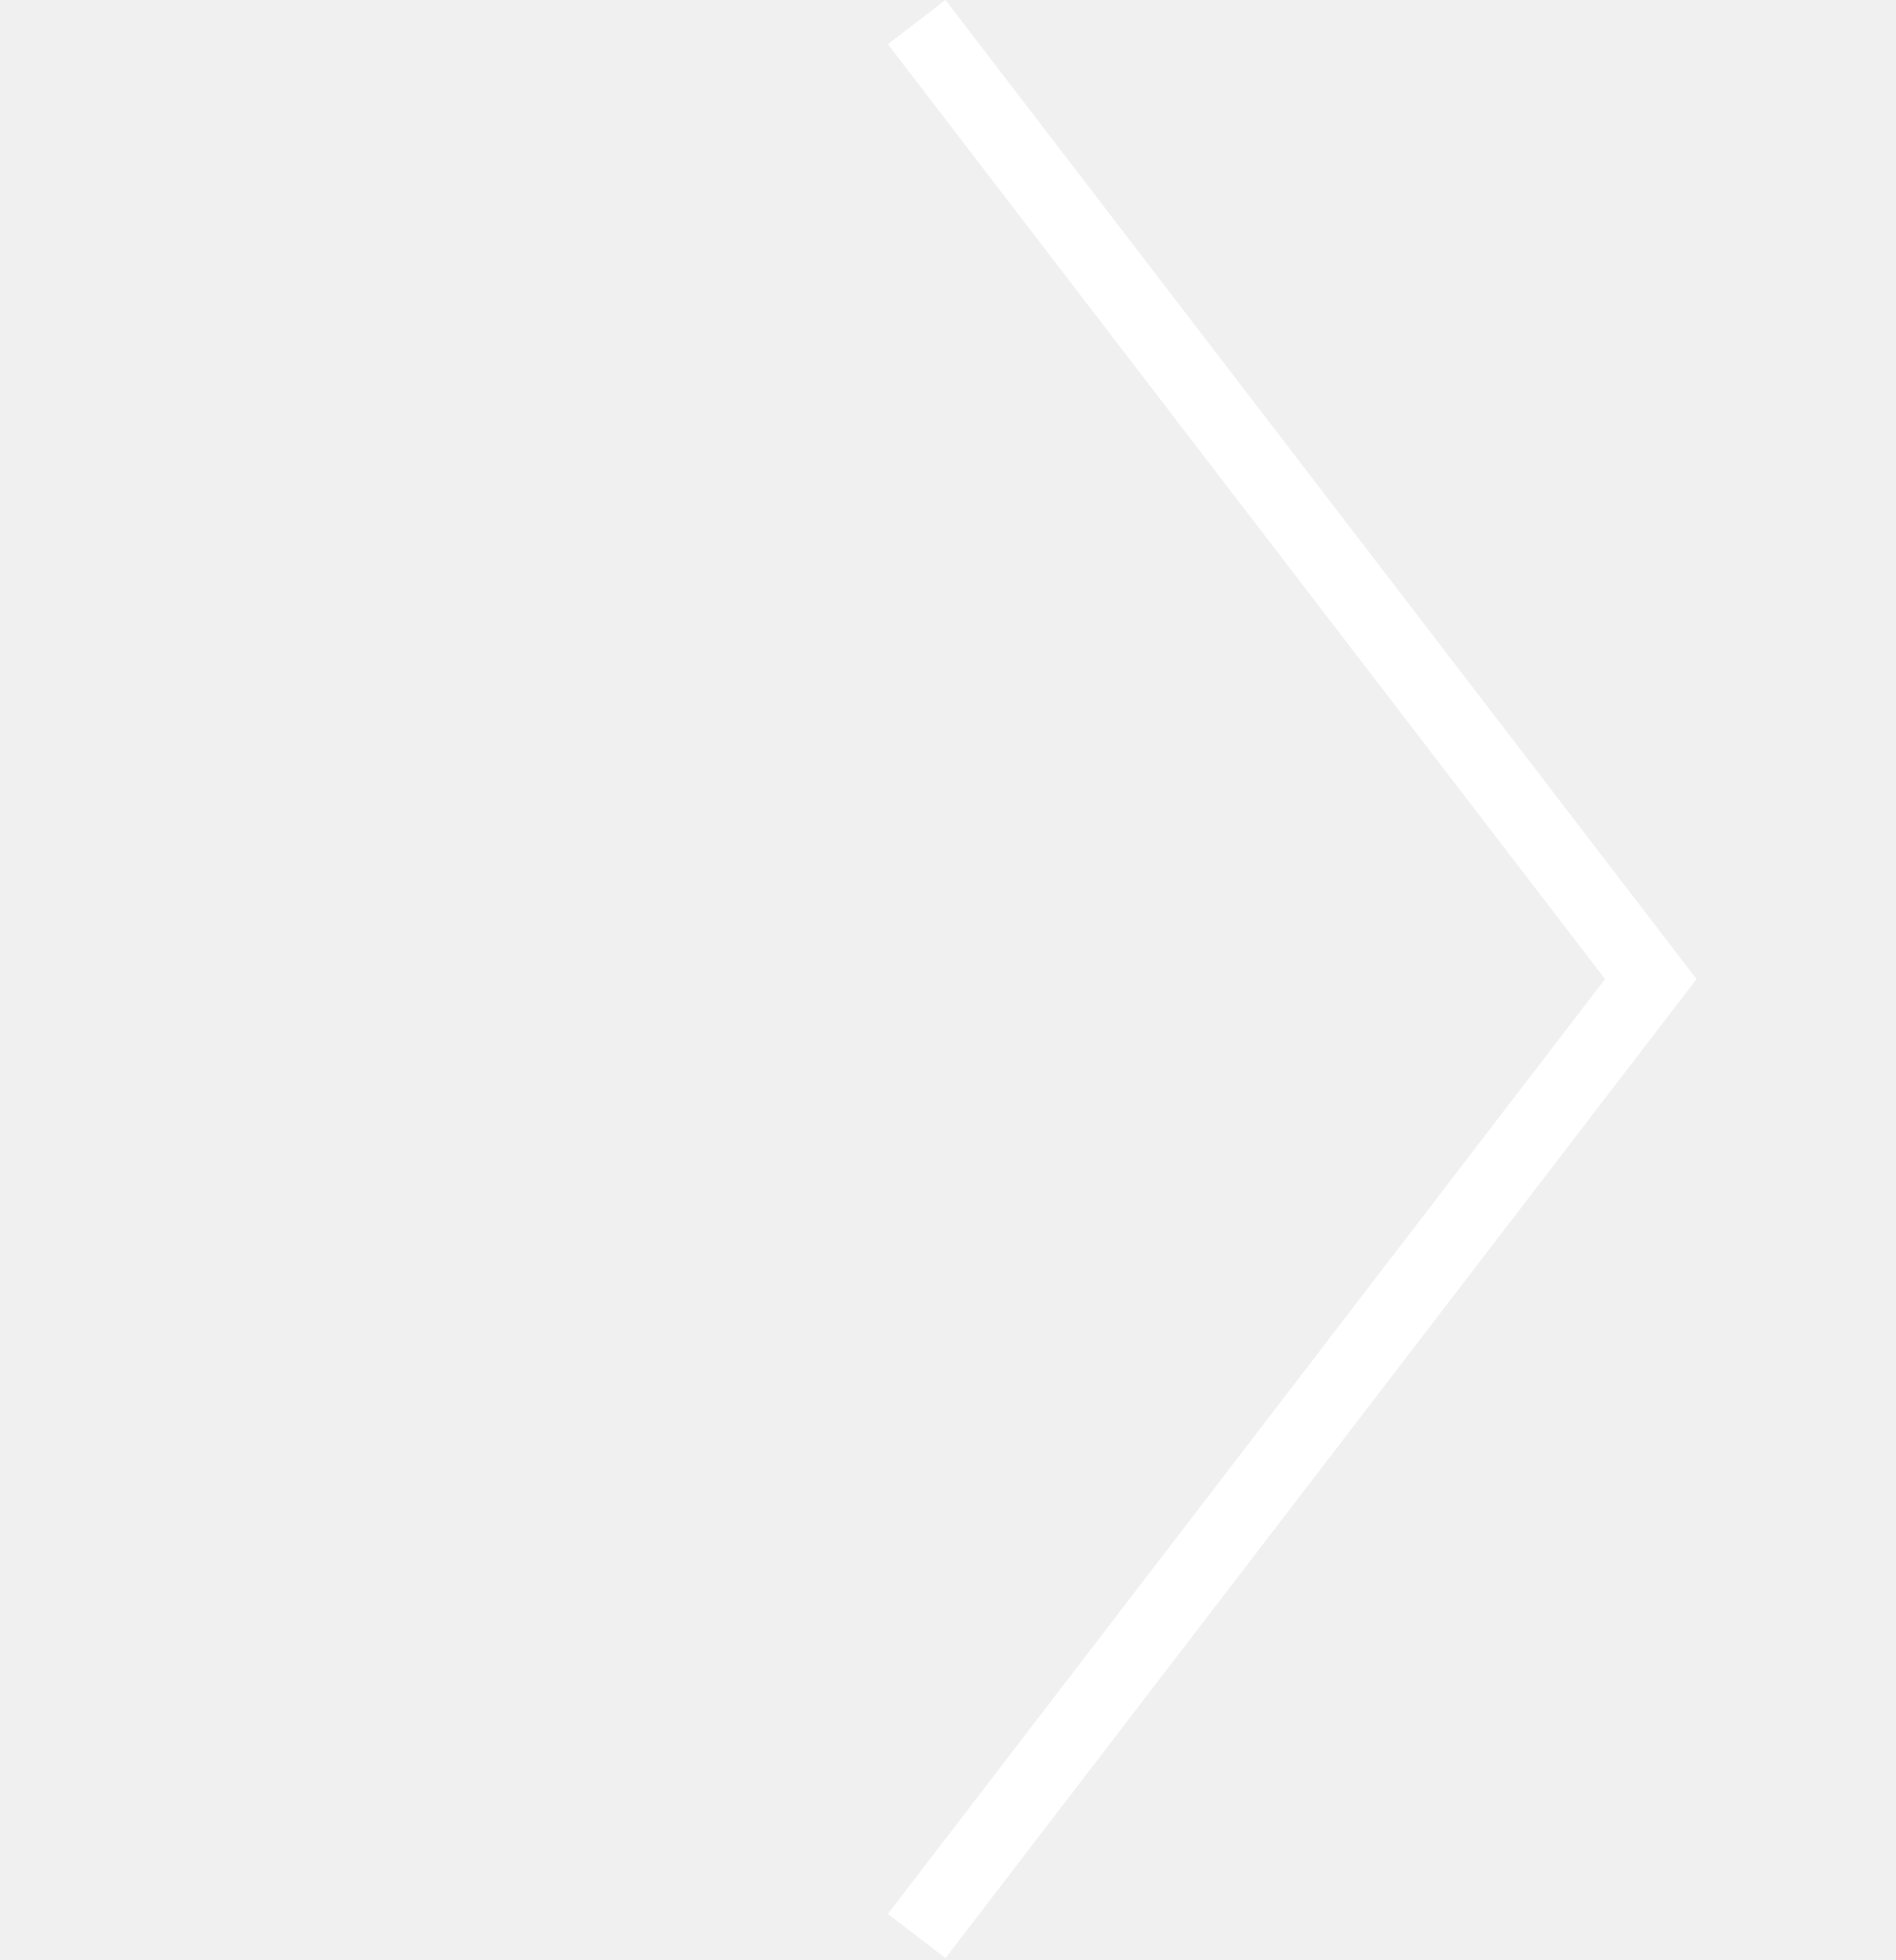
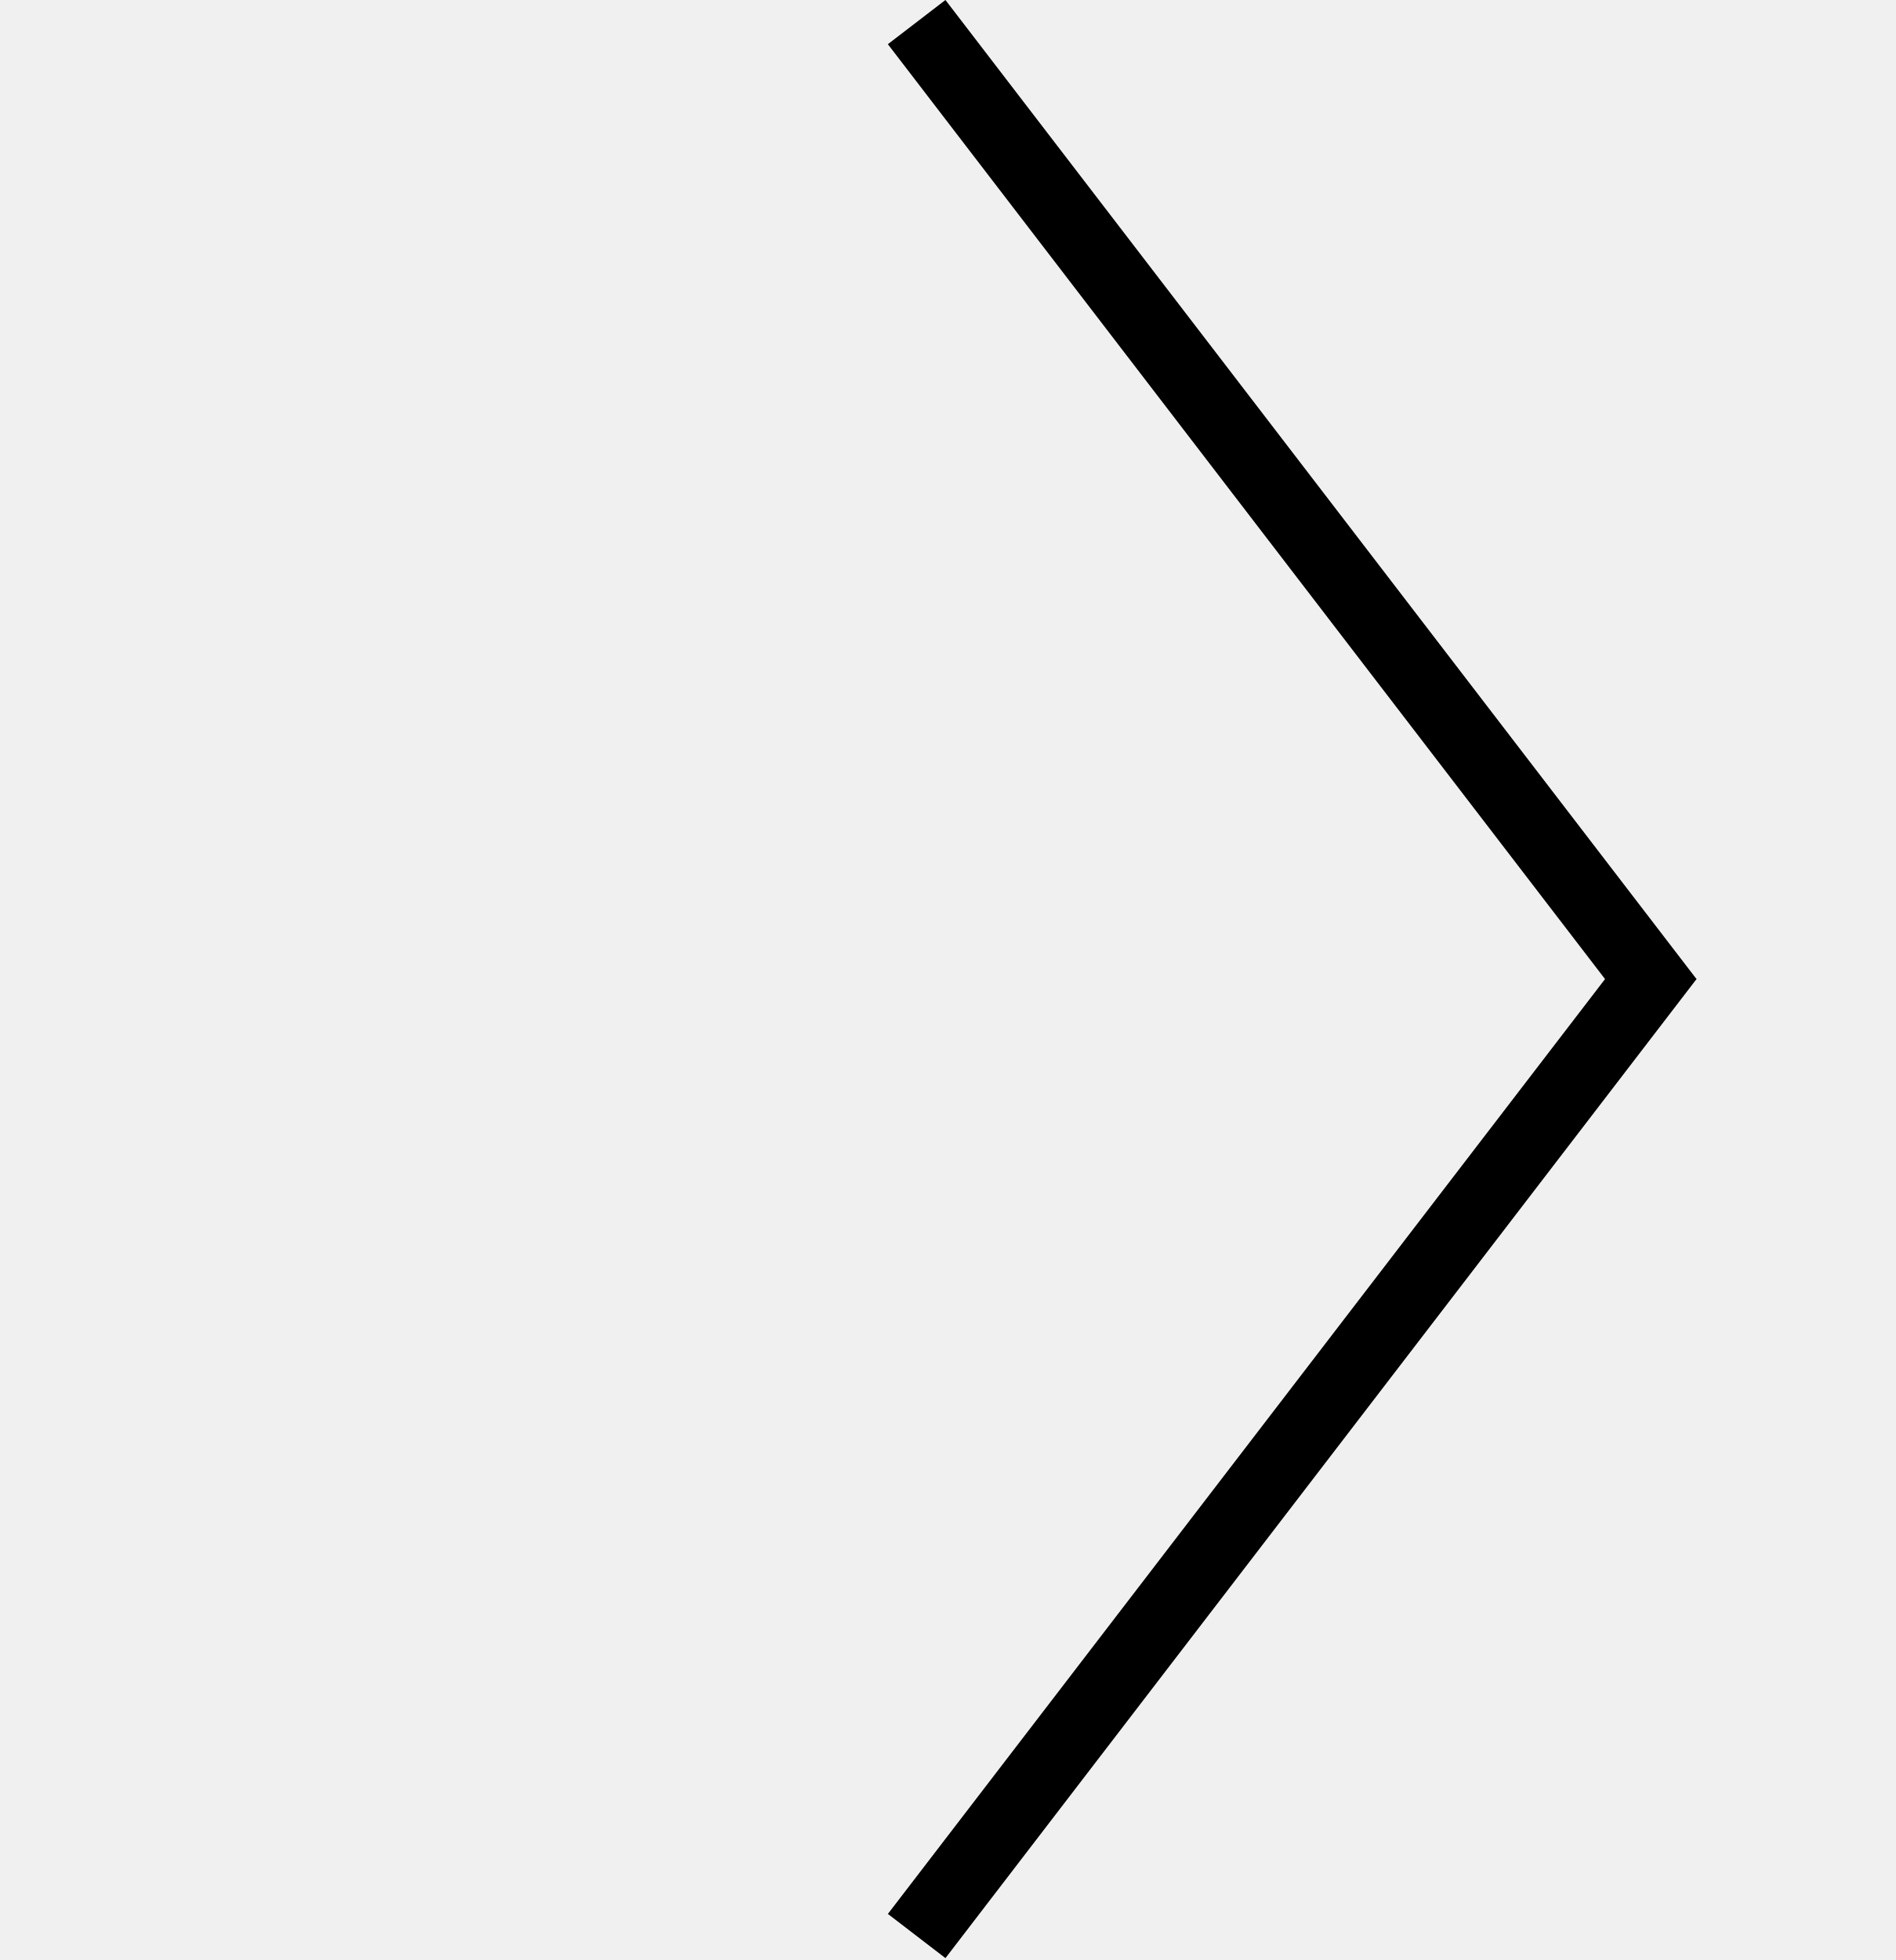
<svg xmlns="http://www.w3.org/2000/svg" width="209" height="216" viewBox="0 0 209 216" fill="none">
-   <line y1="-4" x2="136" y2="-4" transform="matrix(0.608761 0.793353 0.793353 -0.608761 104.219 0)" stroke="white" stroke-width="8" />
-   <line y1="-4" x2="136" y2="-4" transform="matrix(-0.608761 0.793353 0.793353 0.608761 187.012 107.896)" stroke="white" stroke-width="8" />
+   <line y1="-4" x2="136" y2="-4" transform="matrix(0.608761 0.793353 0.793353 -0.608761 104.219 0)" stroke="black" stroke-width="8" />
+   <line y1="-4" x2="136" y2="-4" transform="matrix(-0.608761 0.793353 0.793353 0.608761 187.012 107.896)" stroke="black" stroke-width="8" />
</svg>
